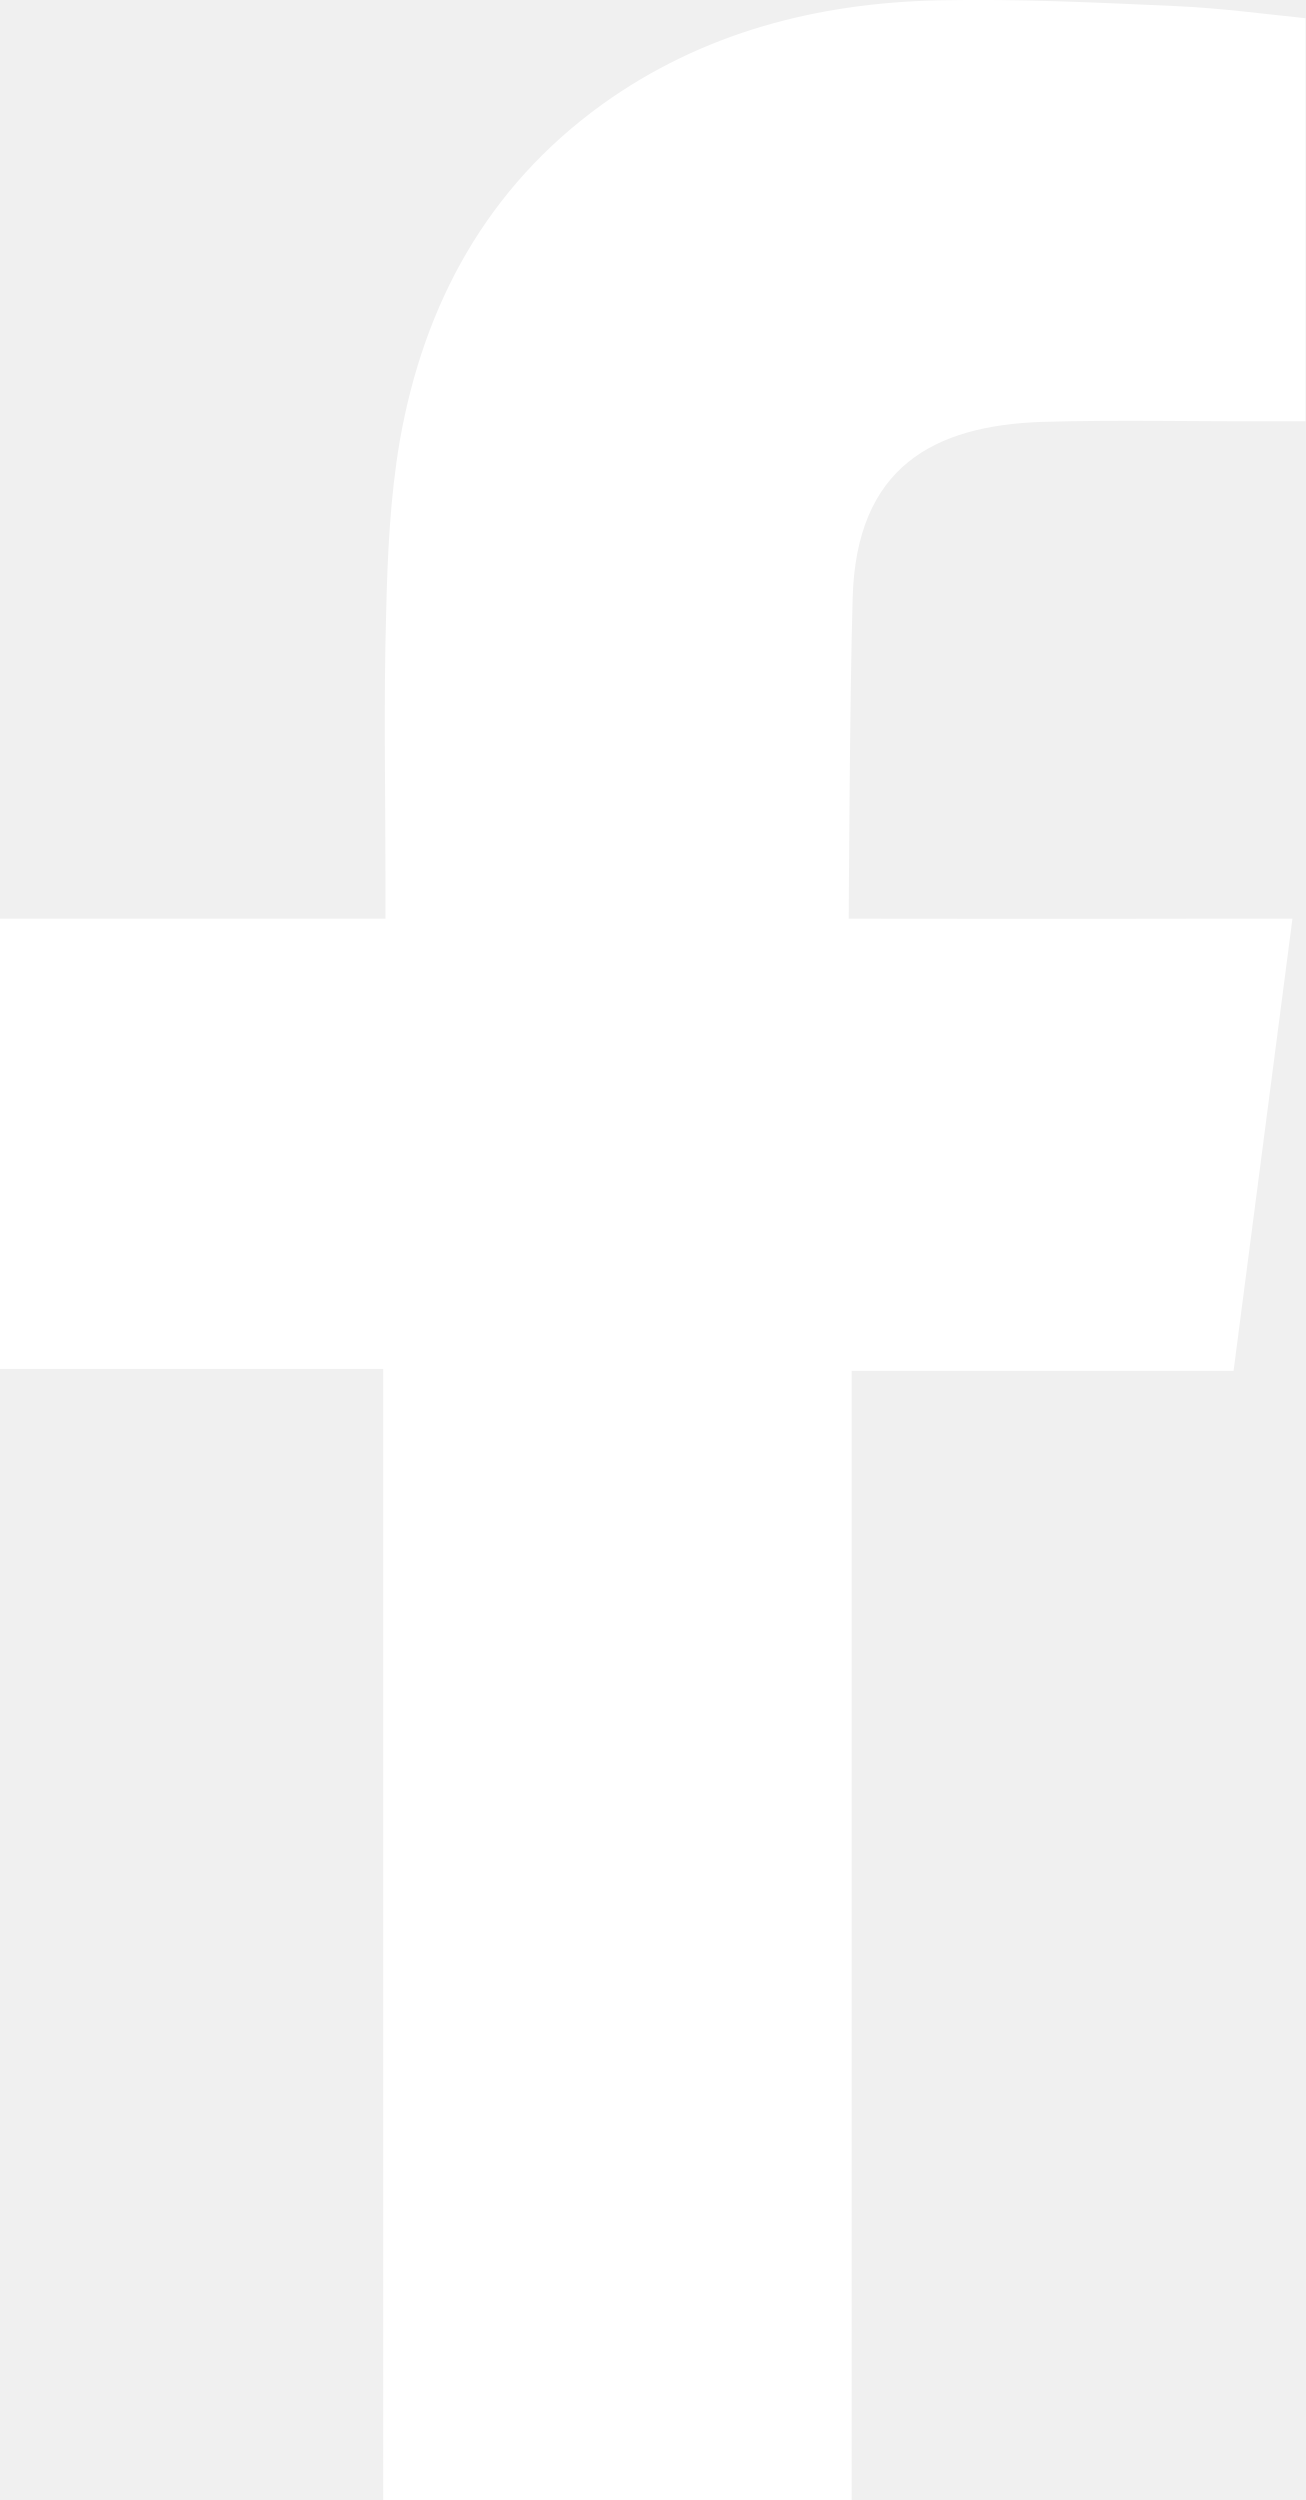
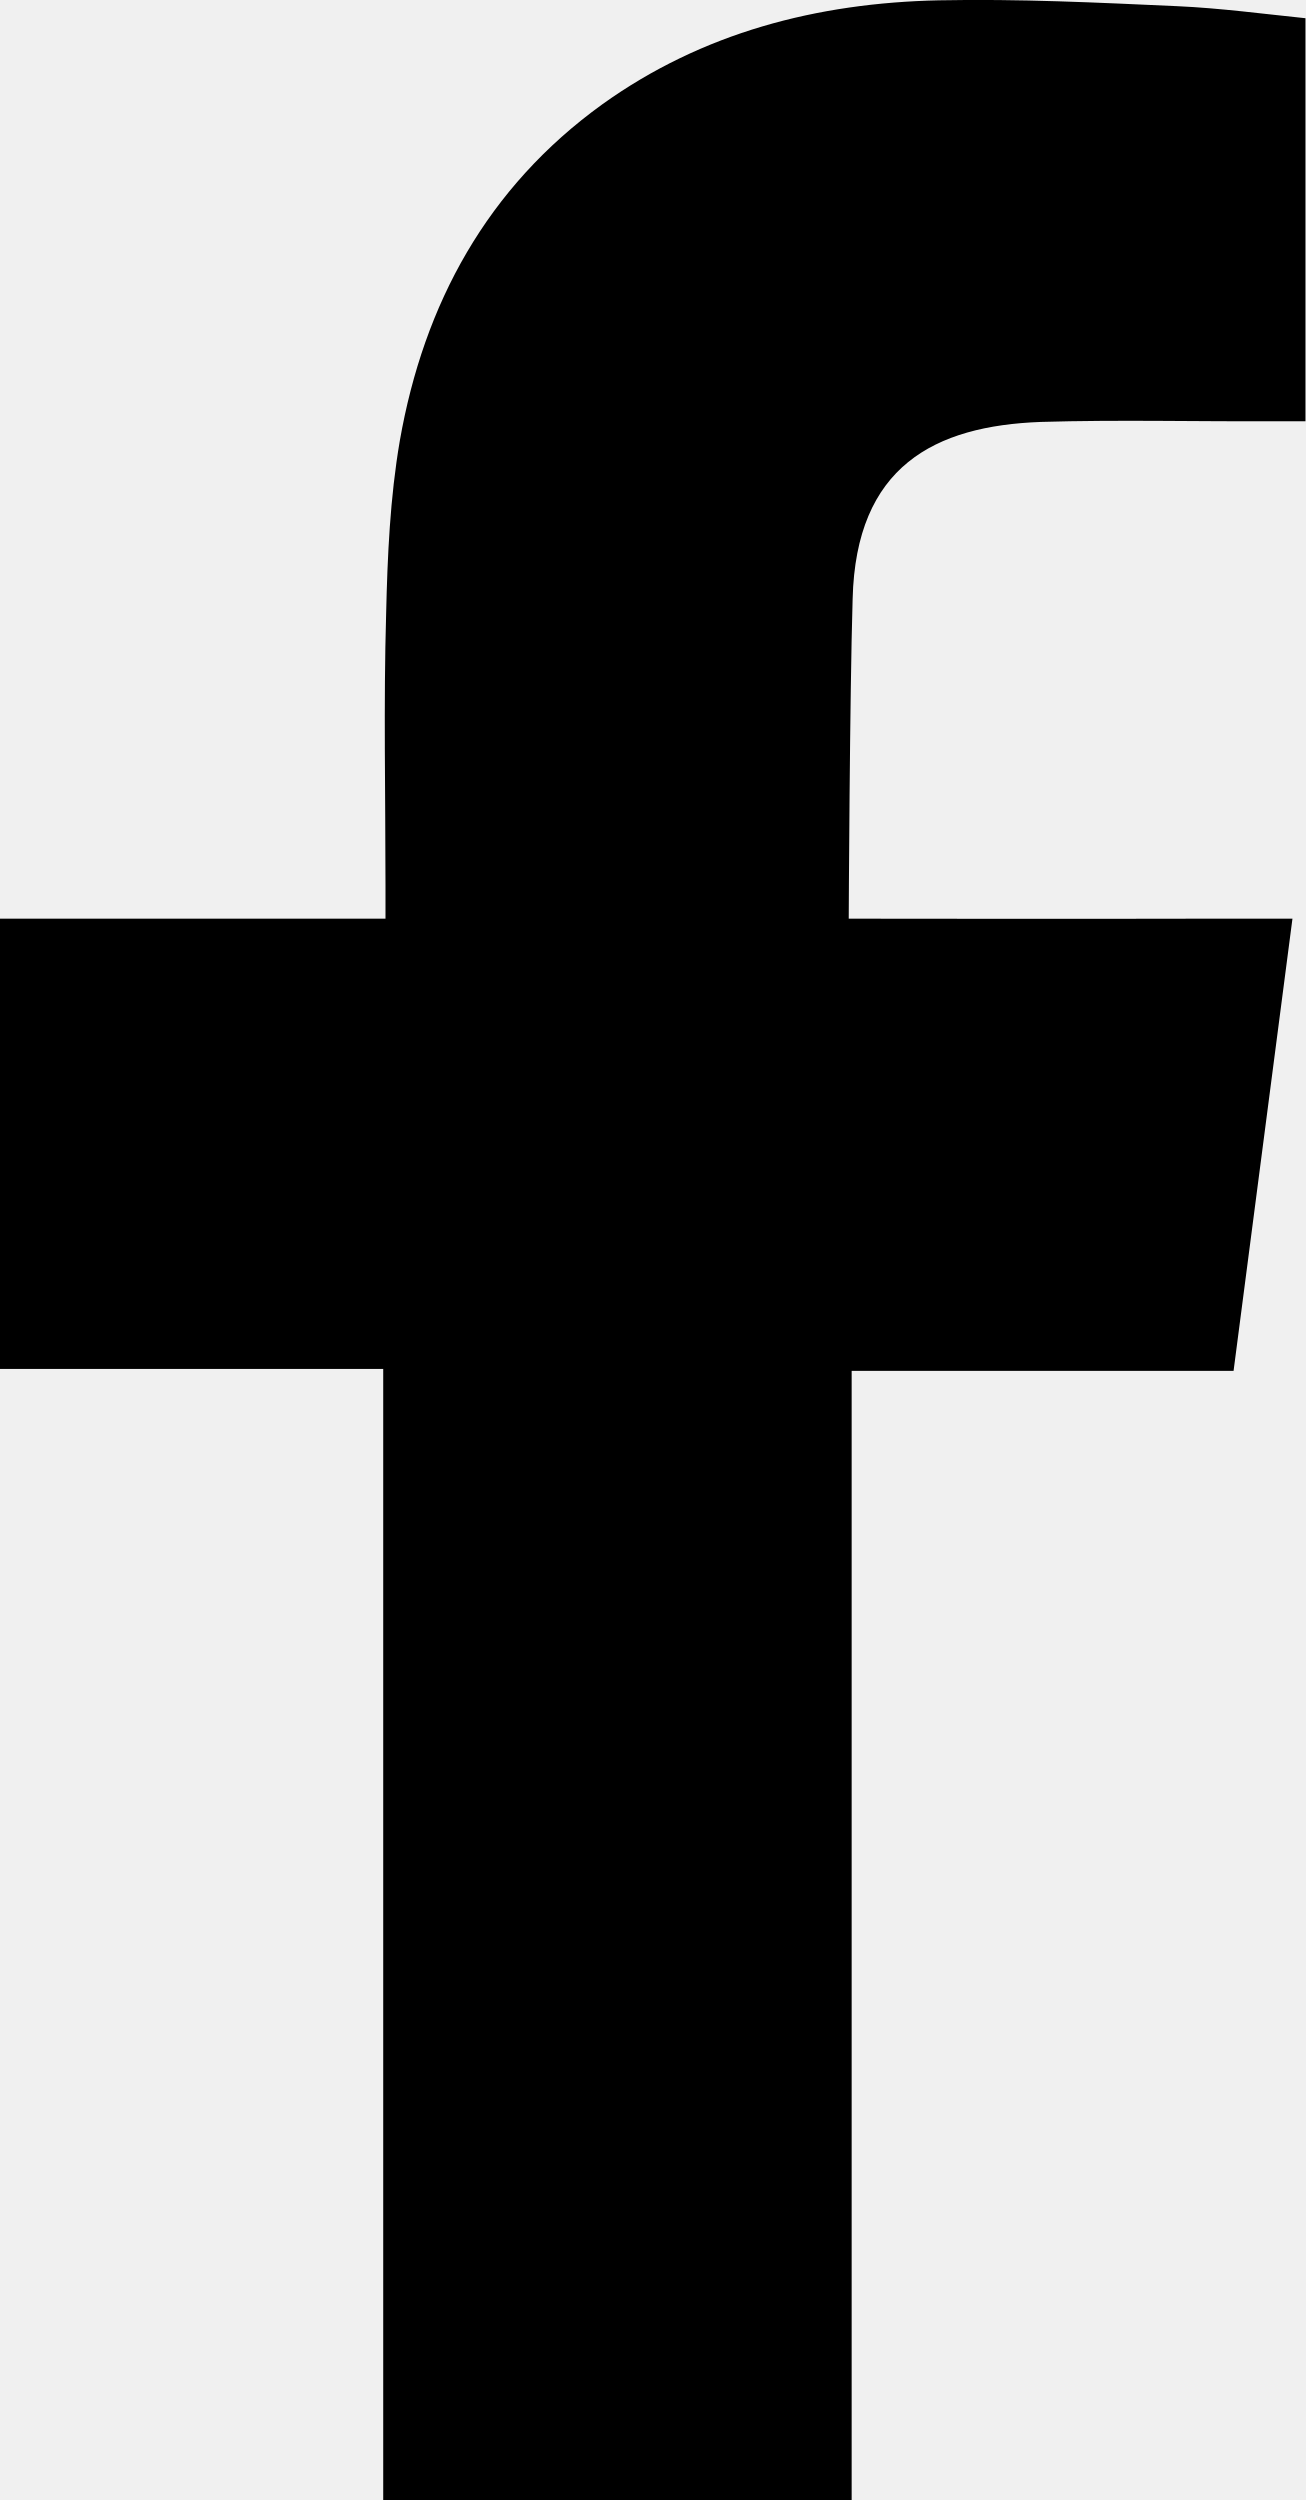
<svg xmlns="http://www.w3.org/2000/svg" version="1.1" id="Layer_1" x="0px" y="0px" viewBox="0 0 40.12 76.85" style="enable-background:new 0 0 40.12 76.85;" xml:space="preserve">
  <style type="text/css">
- 	.st0{fill-rule:evenodd;clip-rule:evenodd;fill:#FFFFFF;}
+ 	.st0{fill-rule:evenodd;clip-rule:evenodd;fill:#000000;}
</style>
  <path class="st0" d="M32,12.97c2.38-0.07,4.76-0.01,7.14-0.02h0.99V0.56c-1.27-0.13-2.61-0.31-3.94-0.37  c-2.44-0.11-4.89-0.23-7.33-0.18C25.12,0.09,21.59,1,18.51,3.21c-3.53,2.55-5.48,6.12-6.22,10.34c-0.3,1.75-0.38,3.55-0.42,5.31  c-0.08,2.78-0.02,5.56-0.02,8.34v1.04H0v13.84h11.78v34.77h14.4V42.14h11.74c0.6-4.6,1.19-9.15,1.81-13.9c-0.94,0-1.79,0-2.64,0  c-3.33,0.01-11,0-11,0s0.03-6.86,0.12-9.83C26.31,14.33,28.73,13.09,32,12.97" />
</svg>
